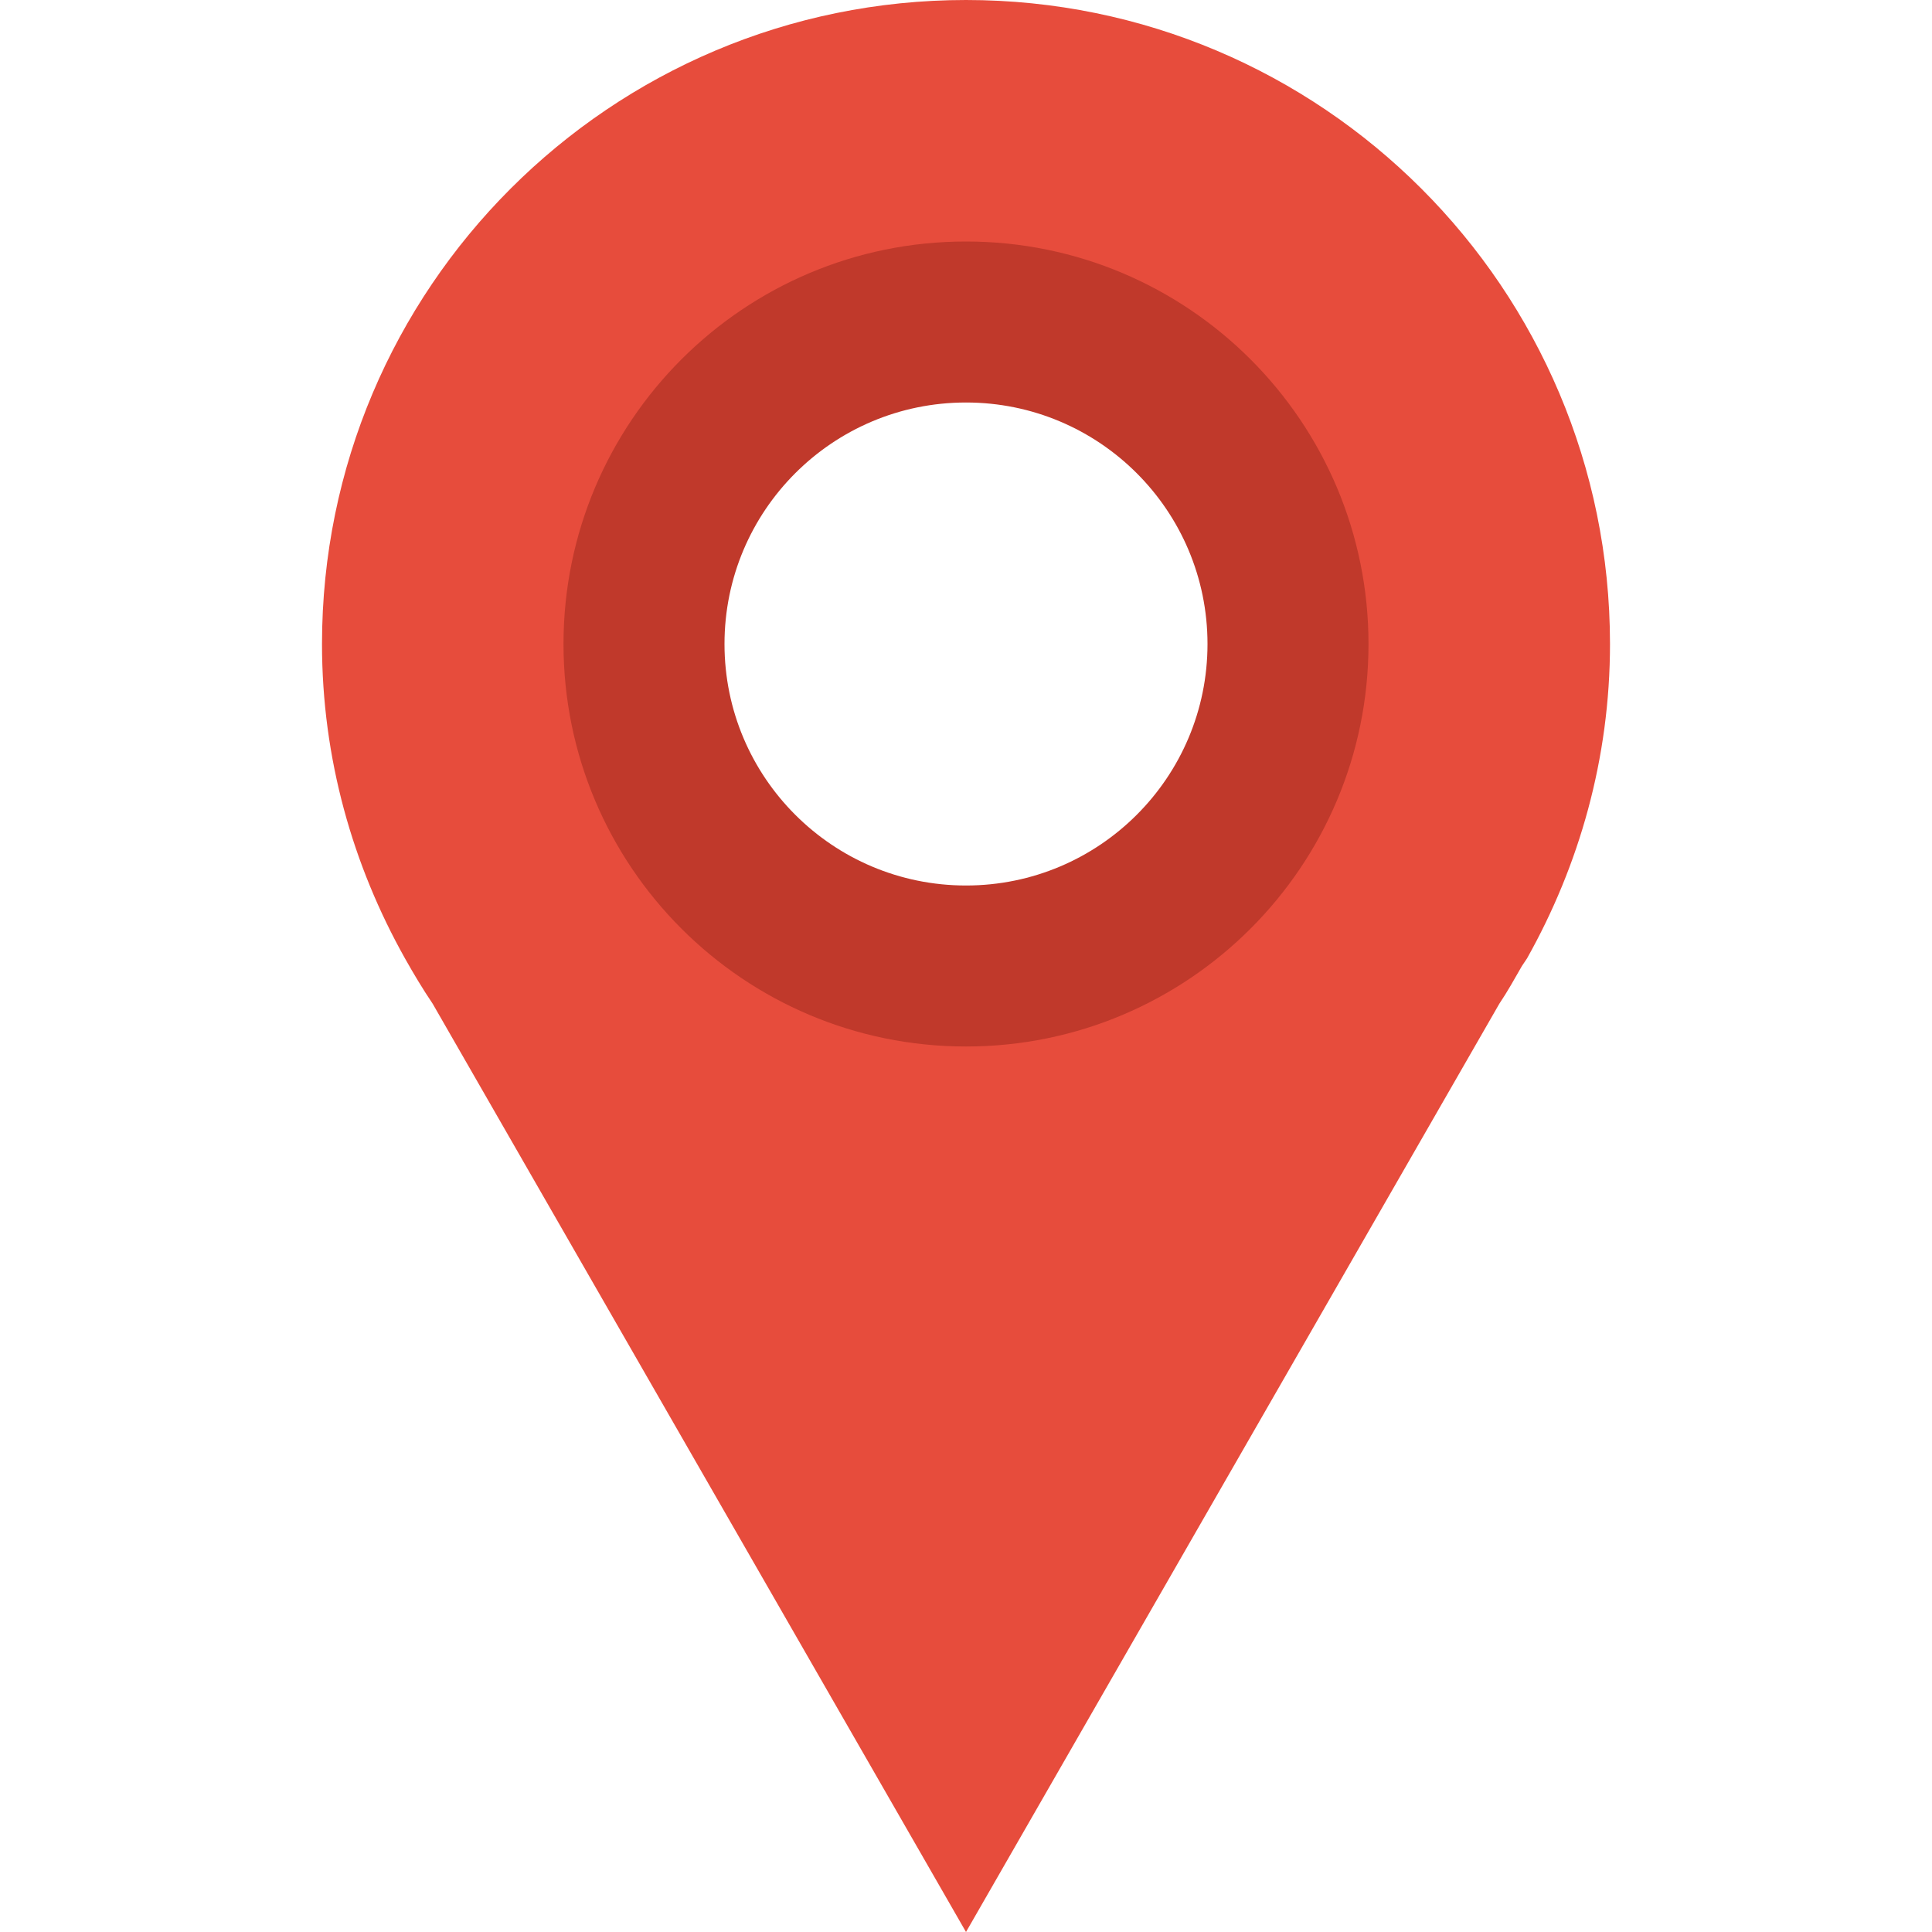
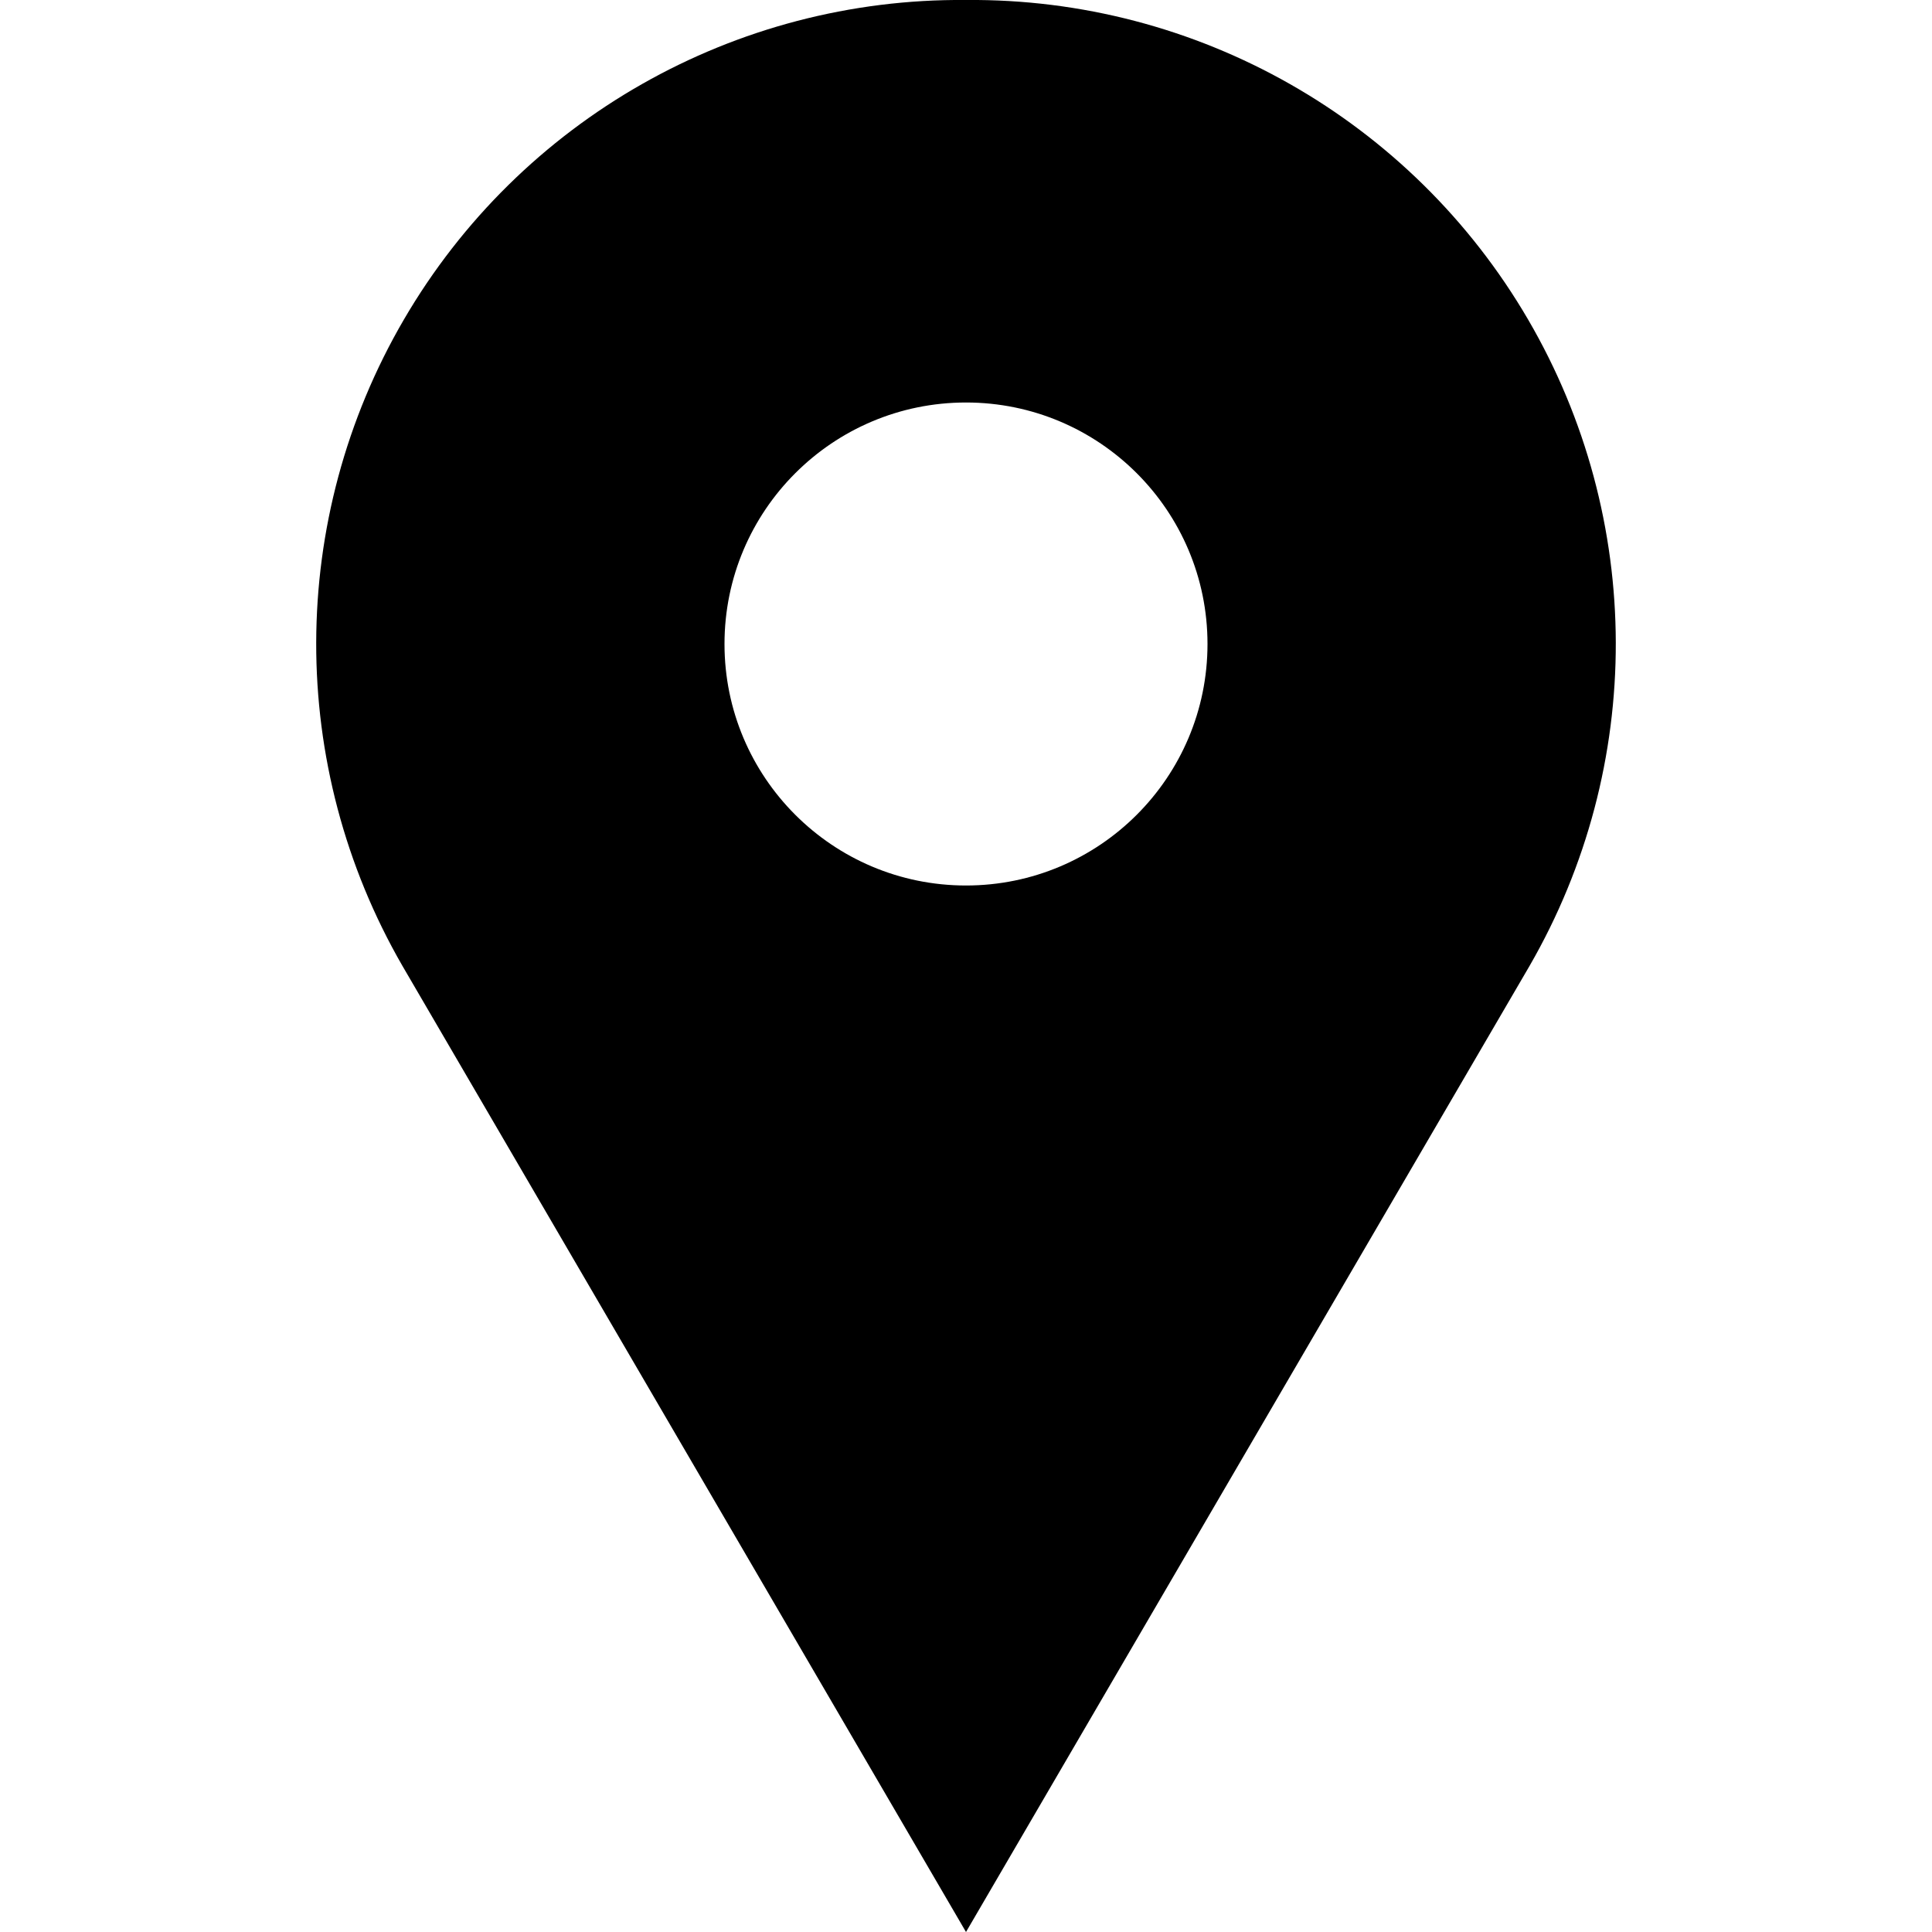
- <svg xmlns="http://www.w3.org/2000/svg" height="24" width="24">
-   <g>
-     <path d="m12 0c-4.418 0-8 3.582-8 8 0 1.421.382 2.75 1.031 3.906.108.192.221.381.344.563l6.625 11.531 6.625-11.531c.102-.151.19-.311.281-.469l.063-.094c.649-1.156 1.031-2.485 1.031-3.906 0-4.418-3.582-8-8-8zm0 4c2.209 0 4 1.791 4 4 0 2.209-1.791 4-4 4-2.209 0-4-1.791-4-4 0-2.209 1.791-4 4-4z" fill="#e74c3c" />
-     <path d="m12 3c-2.761 0-5 2.239-5 5 0 2.761 2.239 5 5 5 2.761 0 5-2.239 5-5 0-2.761-2.239-5-5-5zm0 2c1.657 0 3 1.343 3 3s-1.343 3-3 3-3-1.343-3-3 1.343-3 3-3z" fill="#c0392b" />
-   </g>
+ <svg width="24" height="24" class="w-5 h-5 fill-current">
+   <path d="M12 0a8 8 0 0 0-7 12l7 12 7-12a8 8 0 0 0-7-12zm0 4a4 4 0 1 1 0 8 4 4 0 0 1 0-8z" />
+   <path d="M12 3a5 5 0 1 0 0 10 5 5 0 0 0 0-10zm0 2a3 3 0 1 1 0 6 3 3 0 0 1 0-6z" />
</svg>
